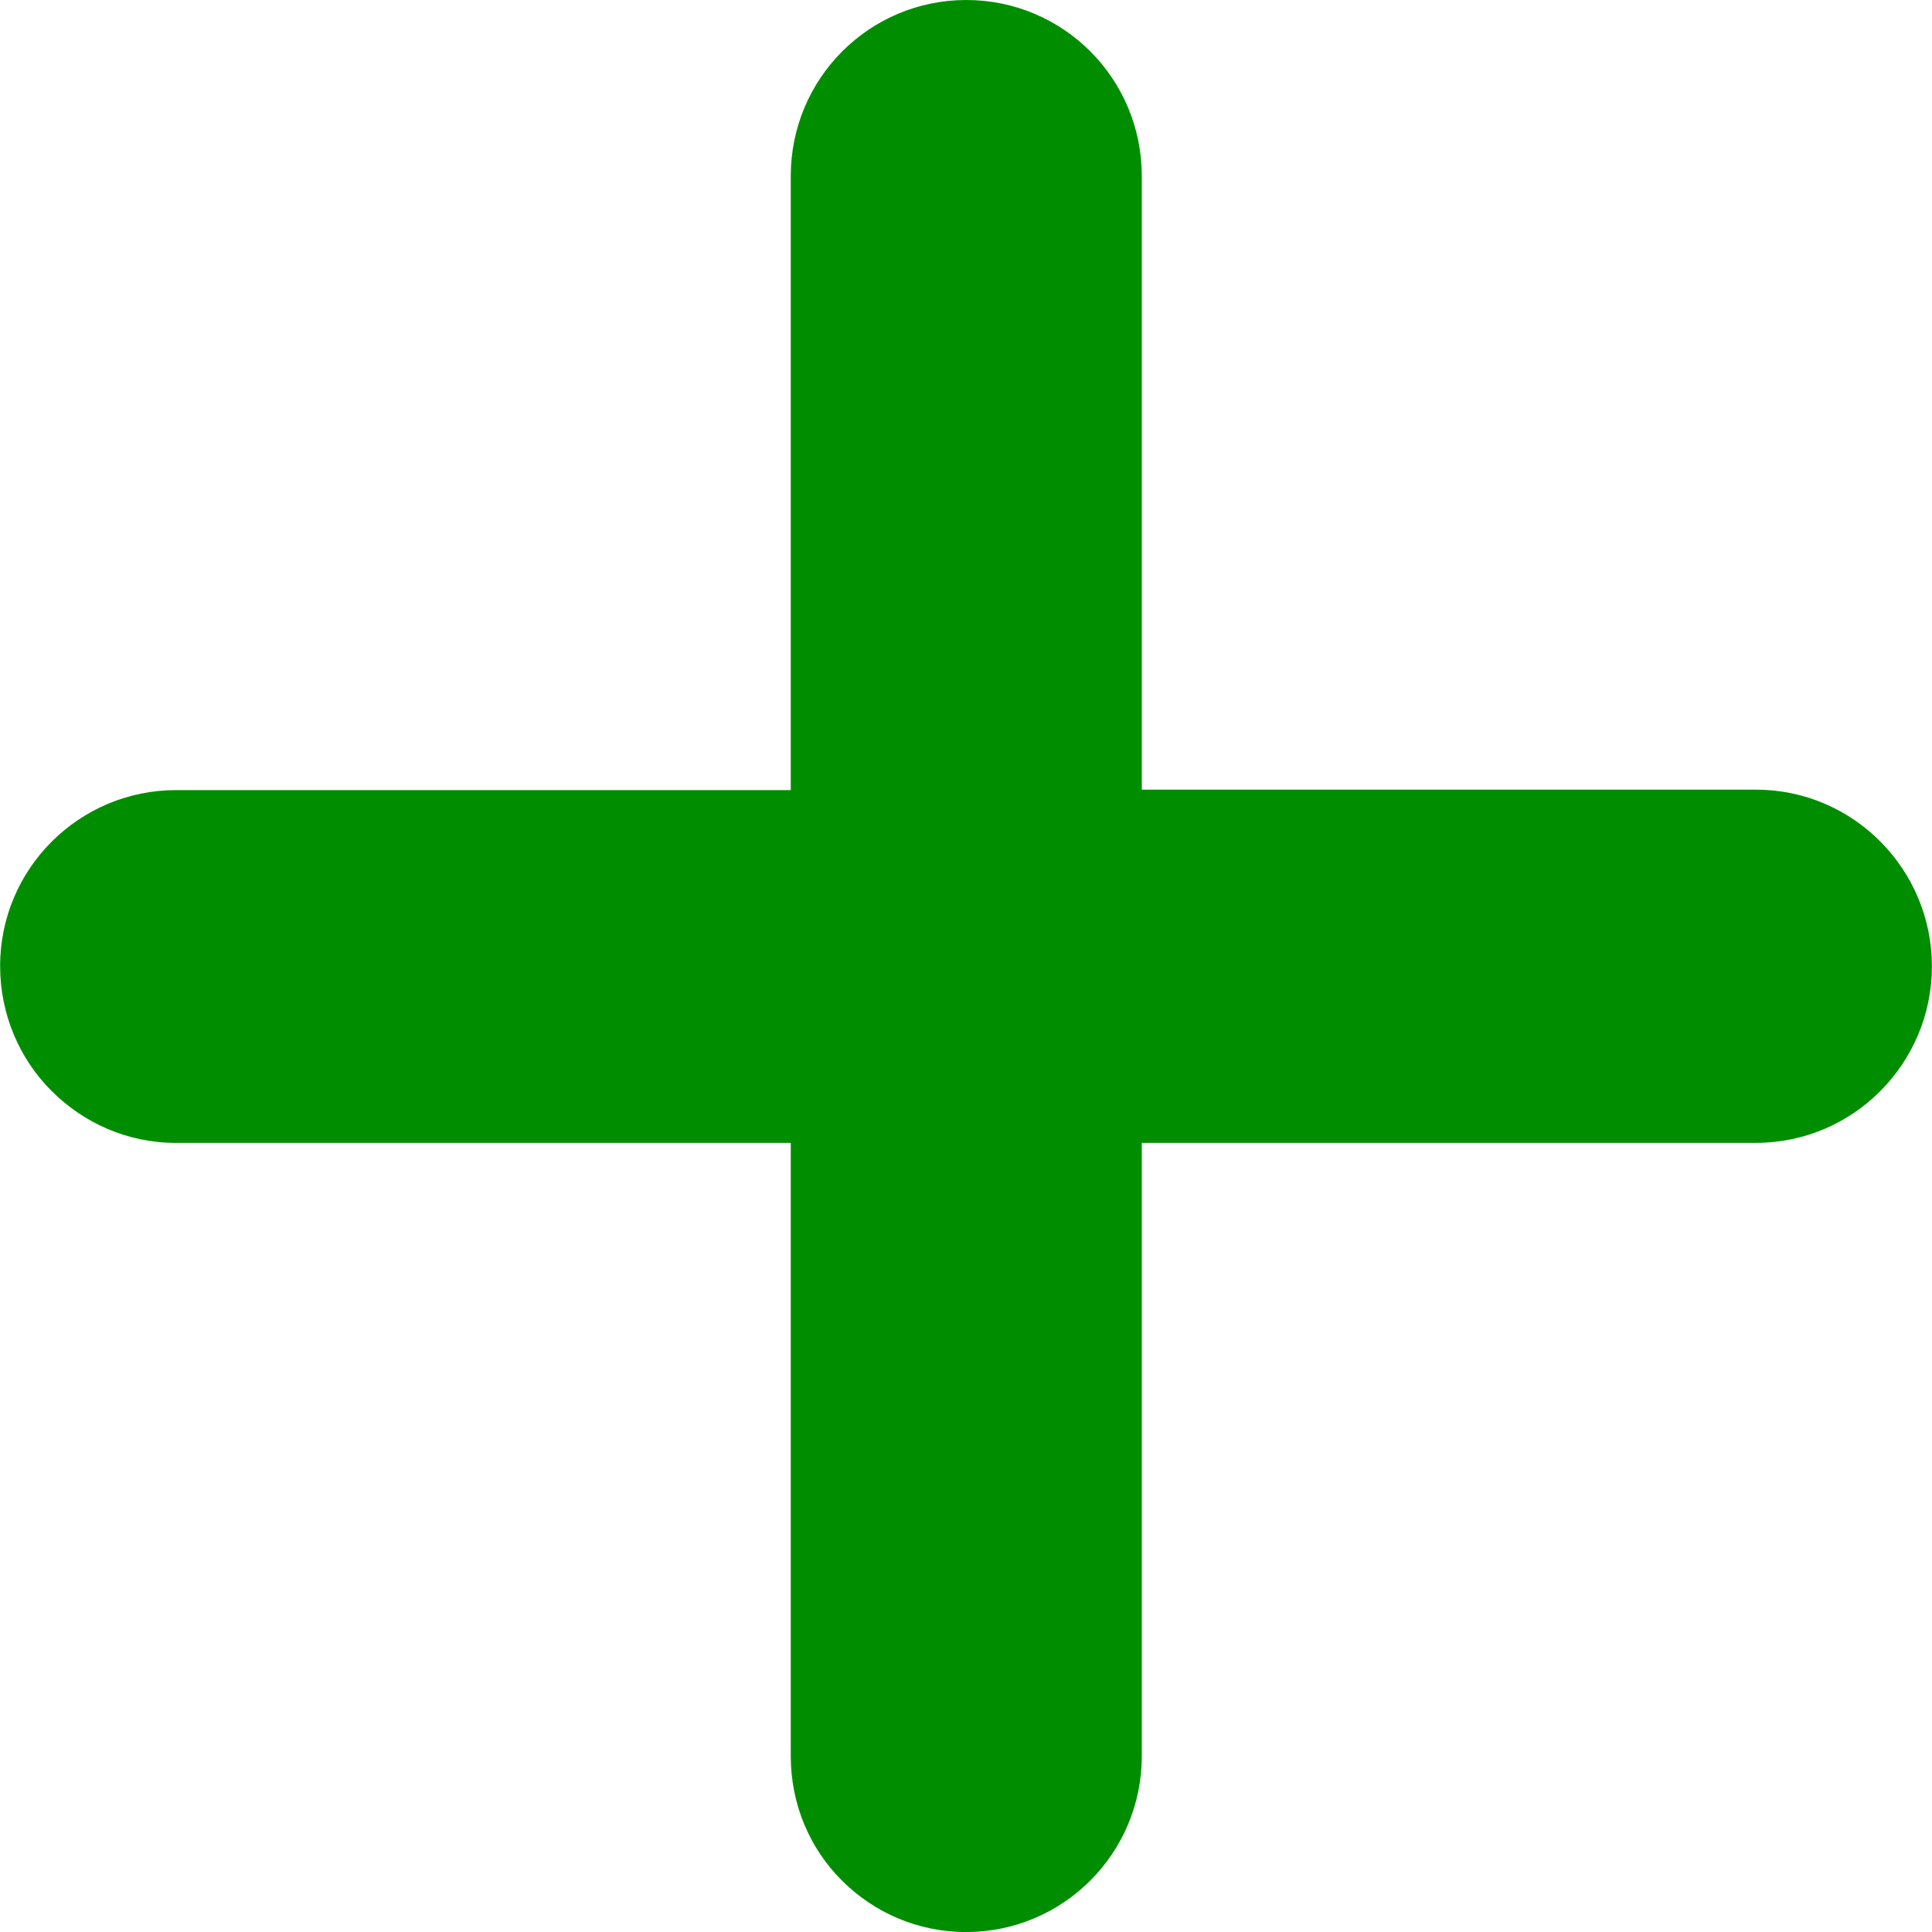
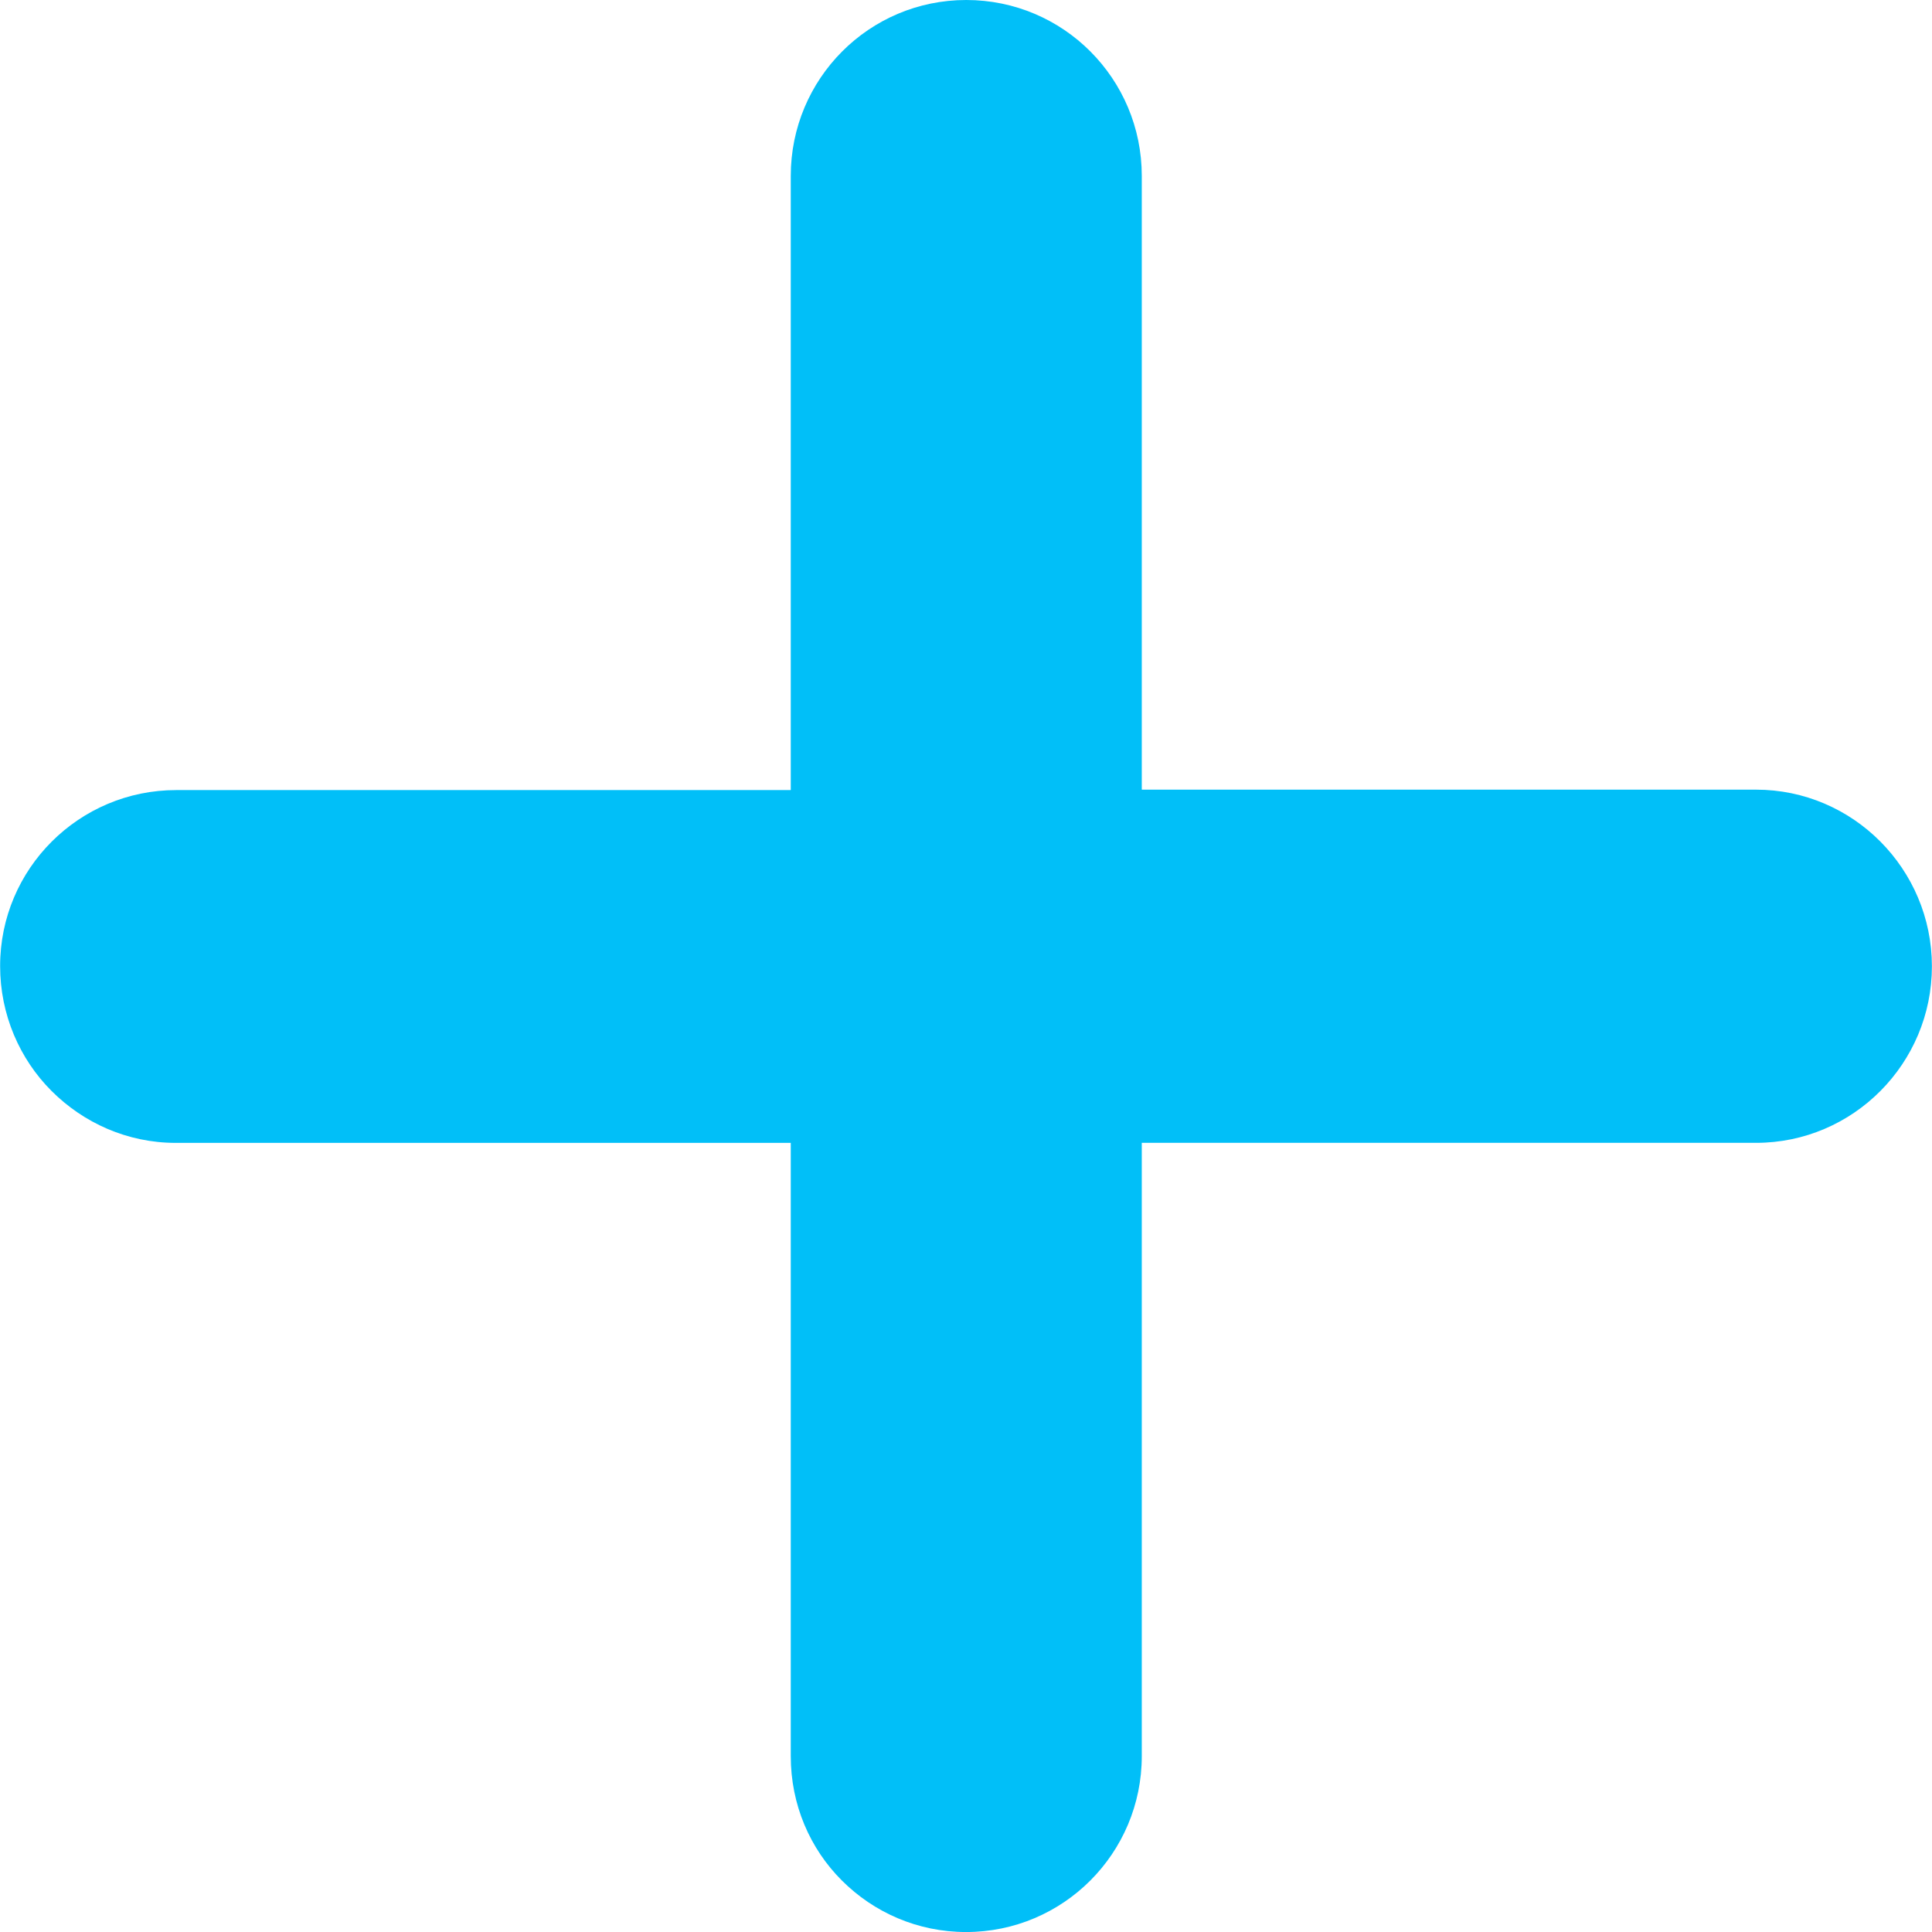
- <svg xmlns="http://www.w3.org/2000/svg" fill="#008e00" version="1.1" id="Capa_1" viewBox="0 0 45.402 45.402" xml:space="preserve">
+ <svg fill="#01bff8" xml:space="preserve">
  <g id="SVGRepo_bgCarrier" stroke-width="0" />
  <g id="SVGRepo_tracerCarrier" stroke-linecap="round" stroke-linejoin="round" />
  <g id="SVGRepo_iconCarrier">
    <g>
      <path d="M41.267,18.557H26.832V4.134C26.832,1.851,24.99,0,22.707,0c-2.283,0-4.124,1.851-4.124,4.135v14.432H4.141 c-2.283,0-4.139,1.851-4.138,4.135c-0.001,1.141,0.46,2.187,1.207,2.934c0.748,0.749,1.78,1.222,2.92,1.222h14.453V41.27 c0,1.142,0.453,2.176,1.201, 2.922c0.748,0.748,1.777,1.211,2.919,1.211c2.282,0,4.129-1.851, 4.129-4.133V26.857h14.435 c2.283,0,4.134-1.867,4.133-4.15C45.399, 20.425,43.548,18.557,41.267,18.557z" />
    </g>
  </g>
</svg>
